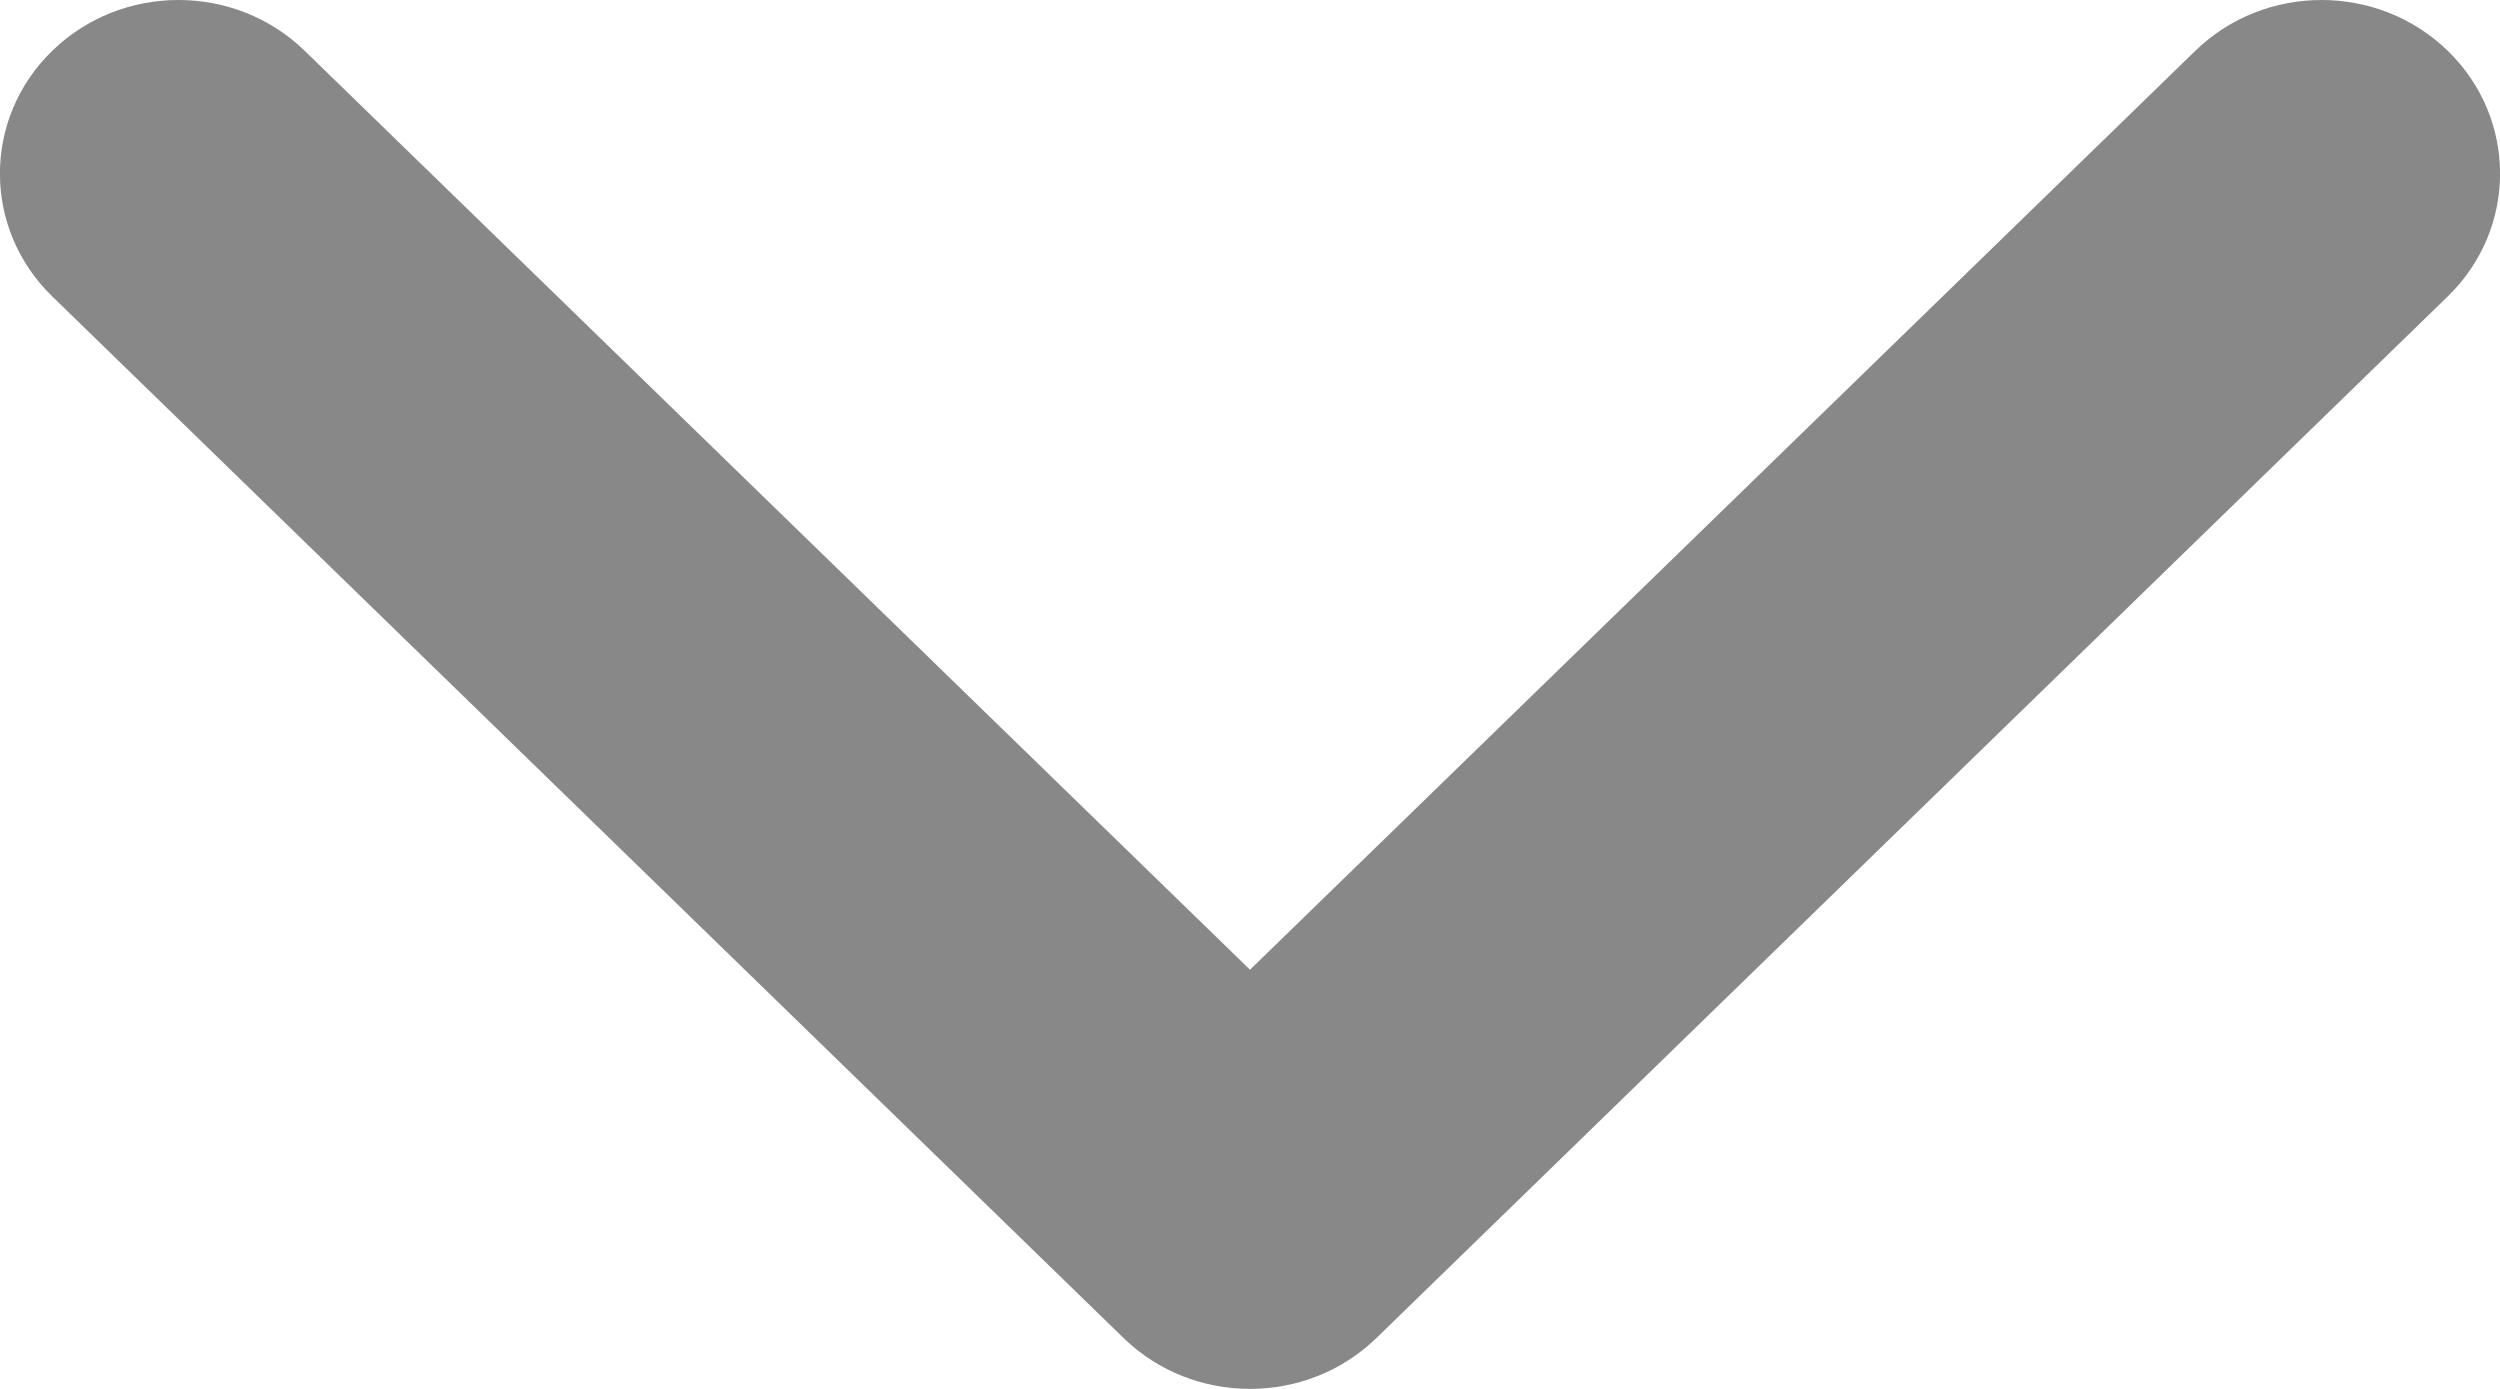
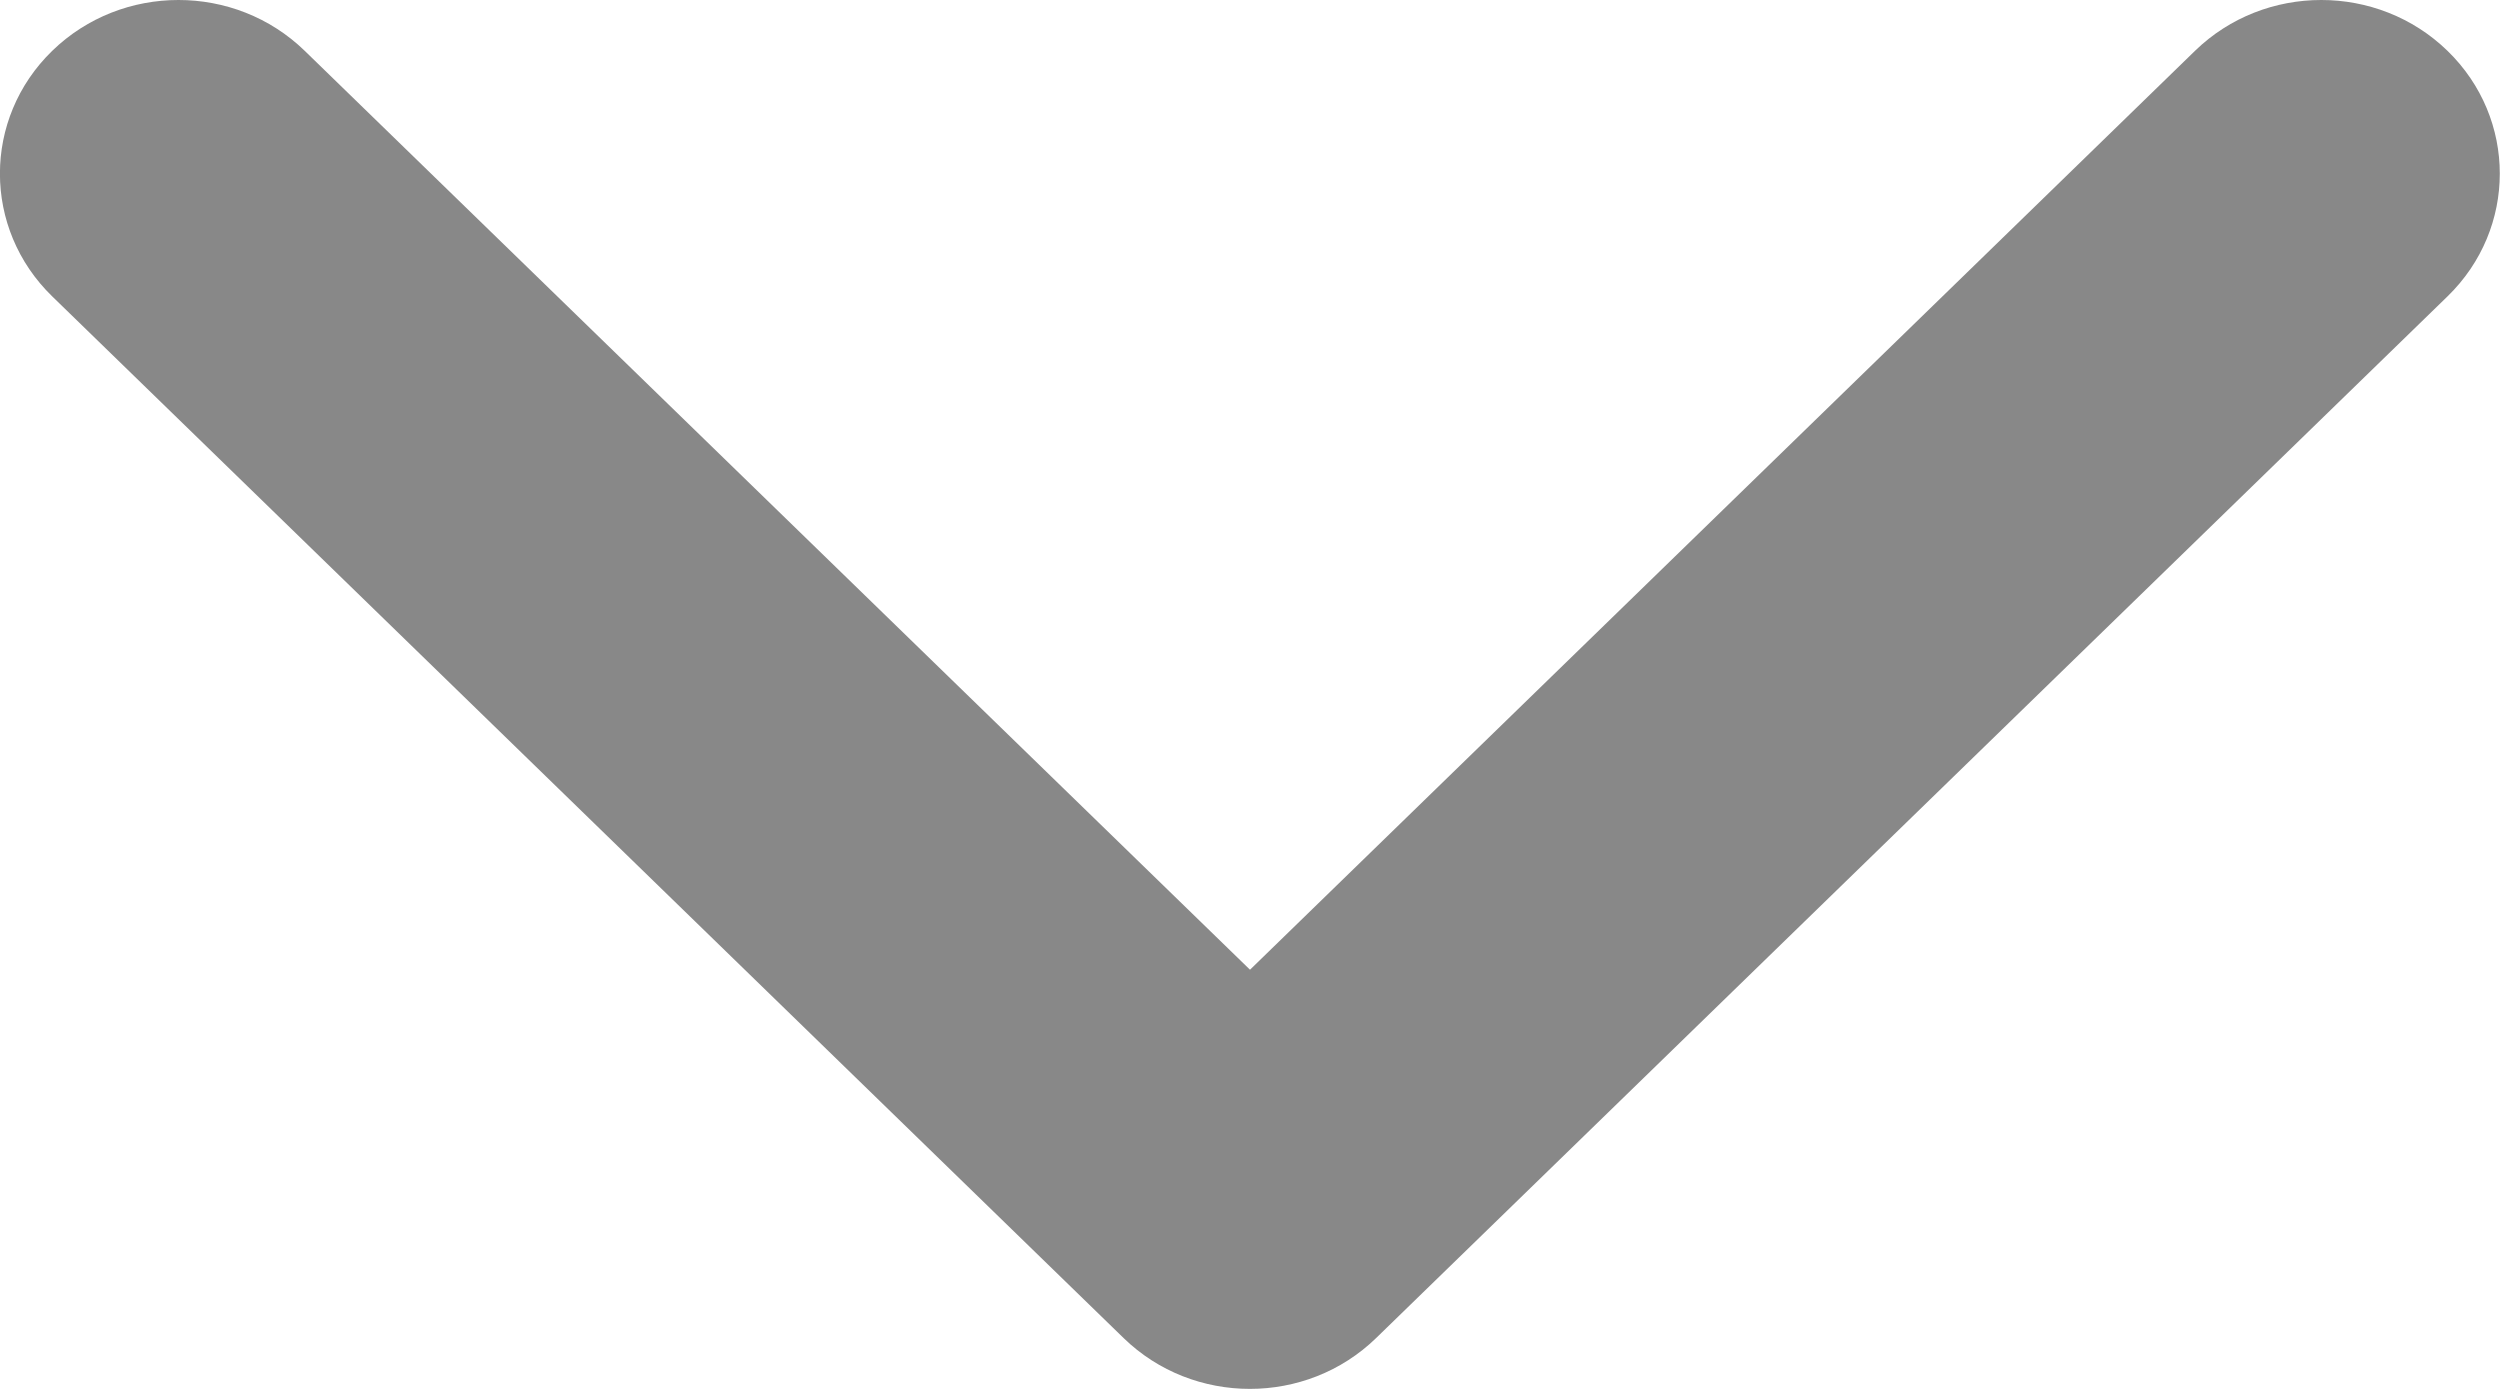
- <svg xmlns="http://www.w3.org/2000/svg" width="9px" height="5px" viewBox="0 0 9 5" version="1.1">
-   <defs />
-   <g id="Desktop-HD-Copy-25" stroke="none" stroke-width="1" fill="none" fill-rule="evenodd" transform="translate(-960, -2837)">
-     <g id="Group-12" transform="translate(772, 2812)" fill="#888888" fill-rule="nonzero">
-       <path d="M191.509,27.5 L194.817,24.097 C195.061,23.846 195.061,23.439 194.817,23.188 C194.573,22.937 194.177,22.937 193.933,23.188 L190.183,27.045 C189.939,27.296 189.939,27.704 190.183,27.955 L193.933,31.812 C194.177,32.063 194.573,32.063 194.817,31.812 C195.061,31.561 195.061,31.154 194.817,30.903 L191.509,27.5 Z" id="Shape-Copy" transform="translate(192.5, 27.5) rotate(-90) translate(-192.5, -27.5) " />
-     </g>
-   </g>
+ <svg xmlns="http://www.w3.org/2000/svg" height="5" viewBox="0 0 9 5" width="9">
+   <path d="m191.509 27.5 3.308-3.403c.244-.251.244-.658 0-.909-.244-.251-.64-.251-.884 0l-3.75 3.857c-.244.251-.244.658 0 .909l3.75 3.857c.244.251.64.251.884 0 .244-.251.244-.658 0-.909z" fill="#888" transform="matrix(0 -1 1 0 -23 195)" />
</svg>
